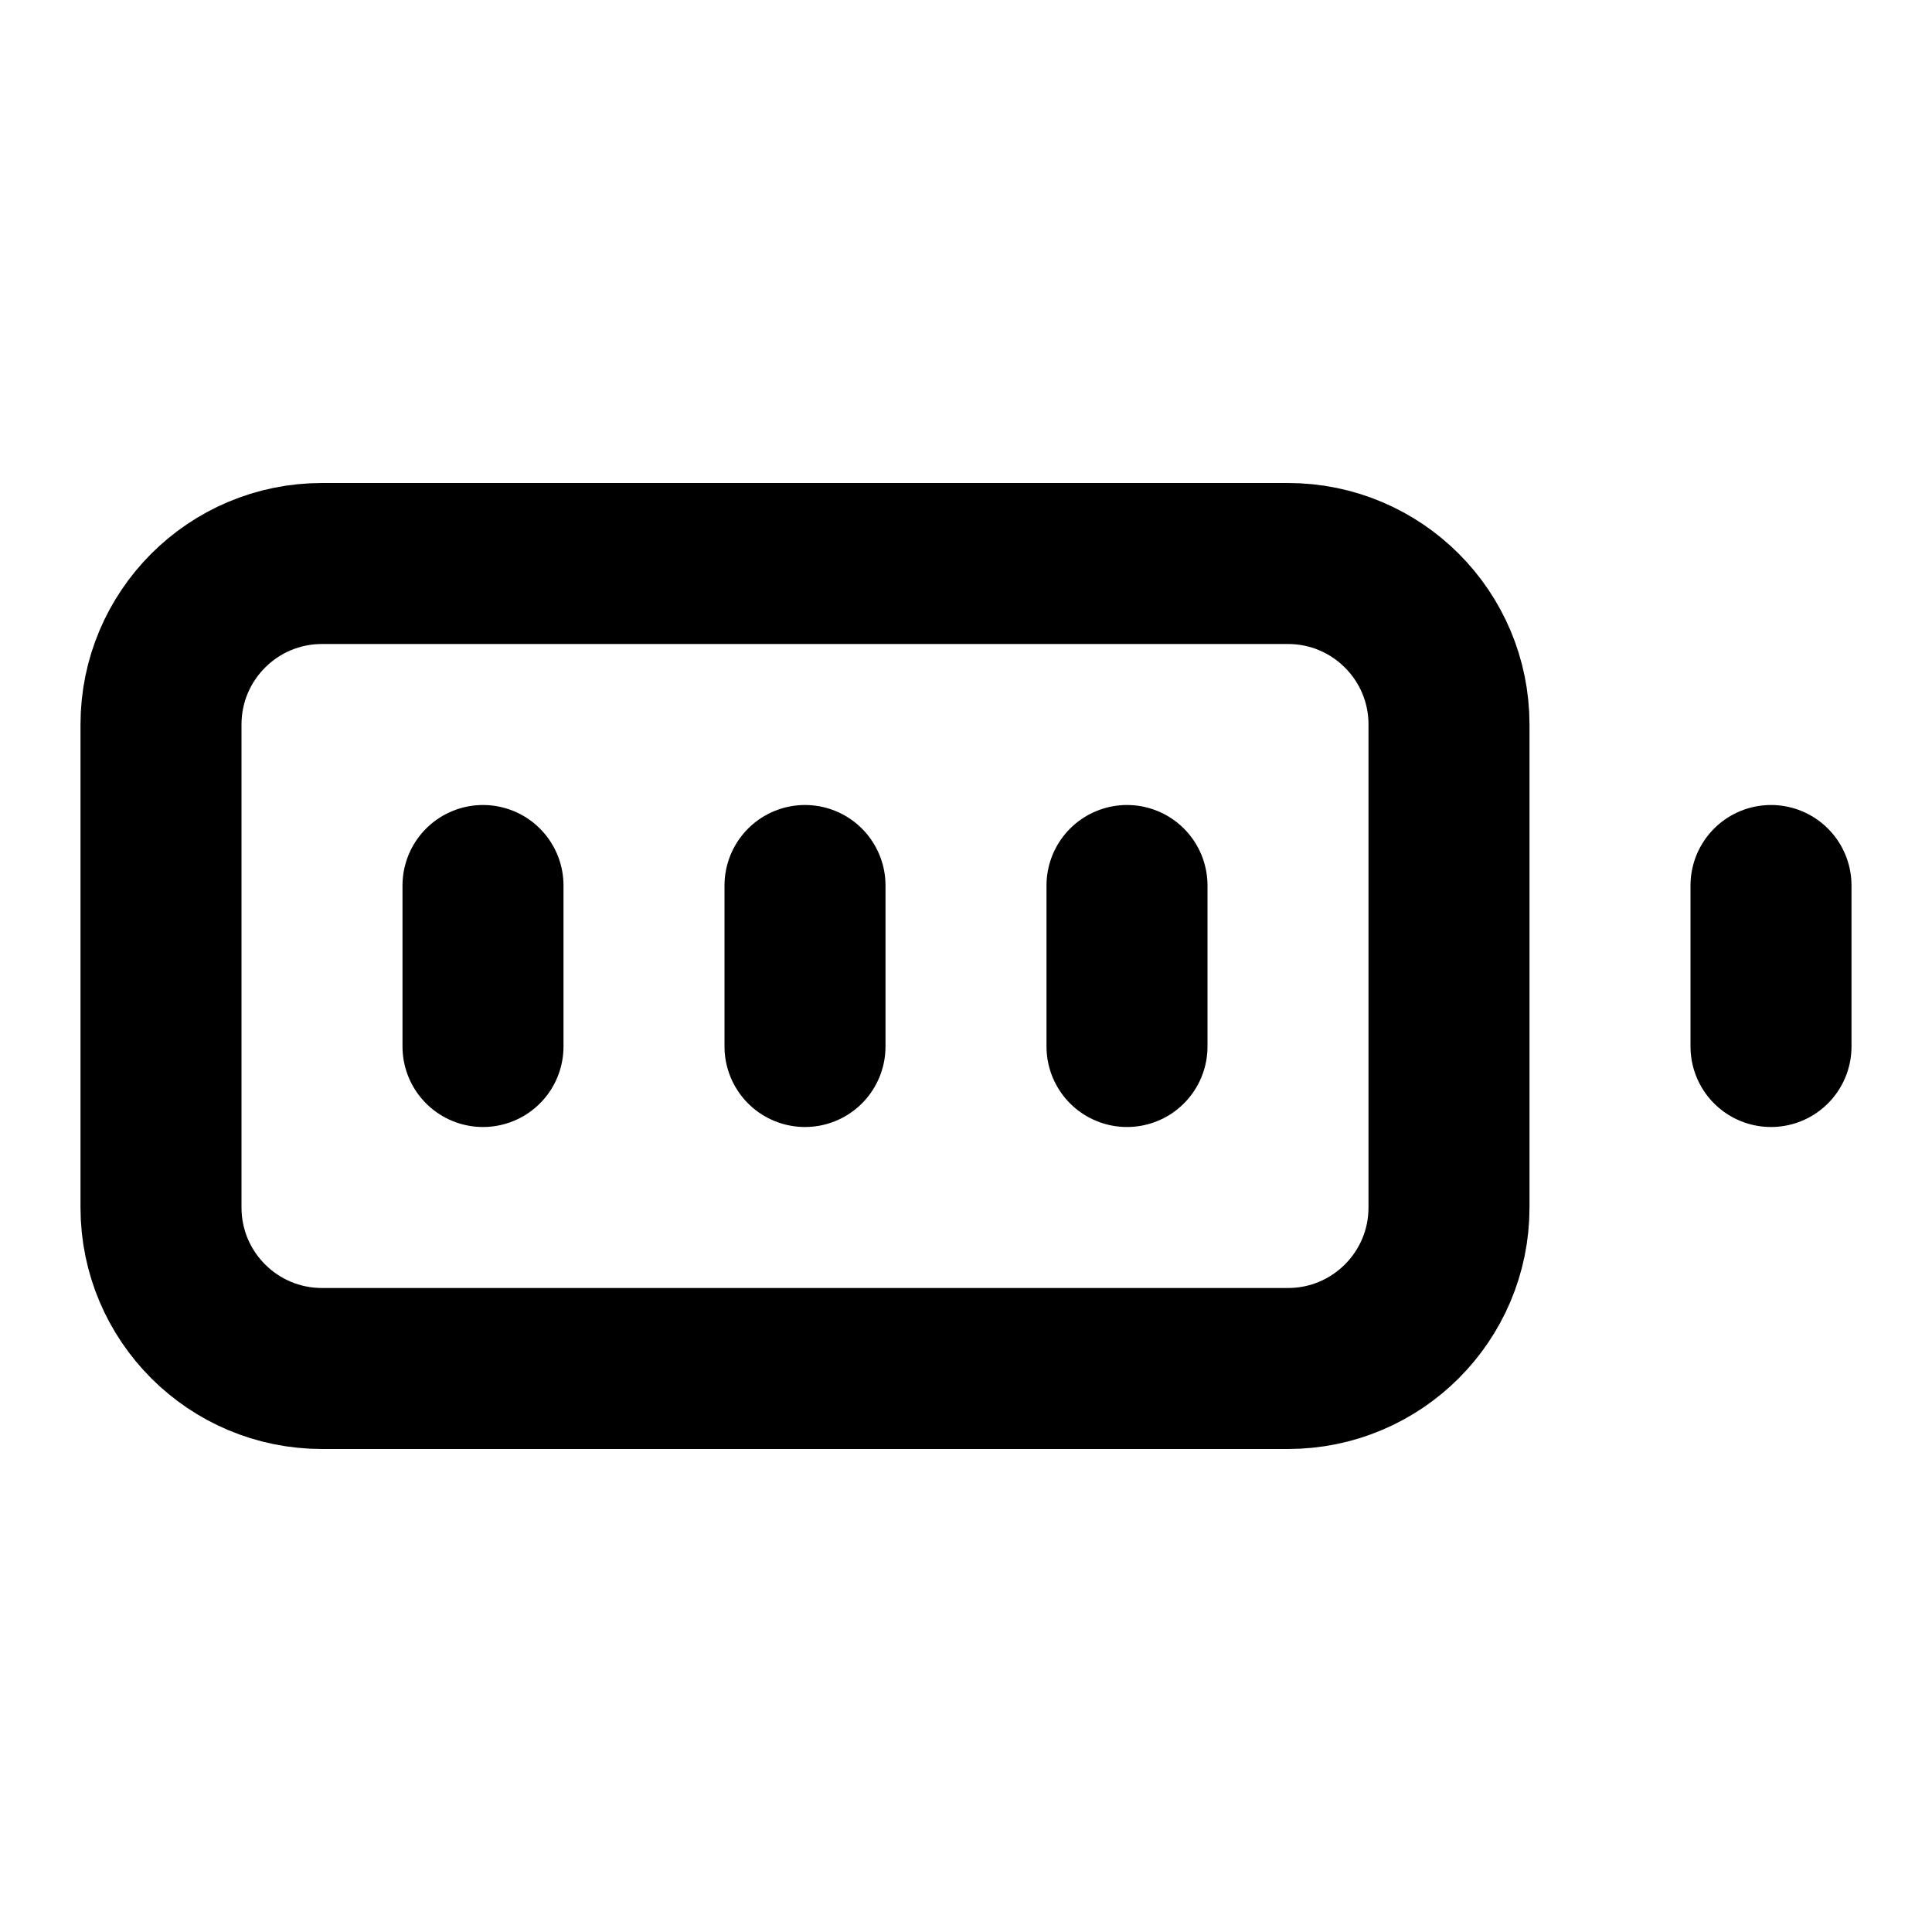
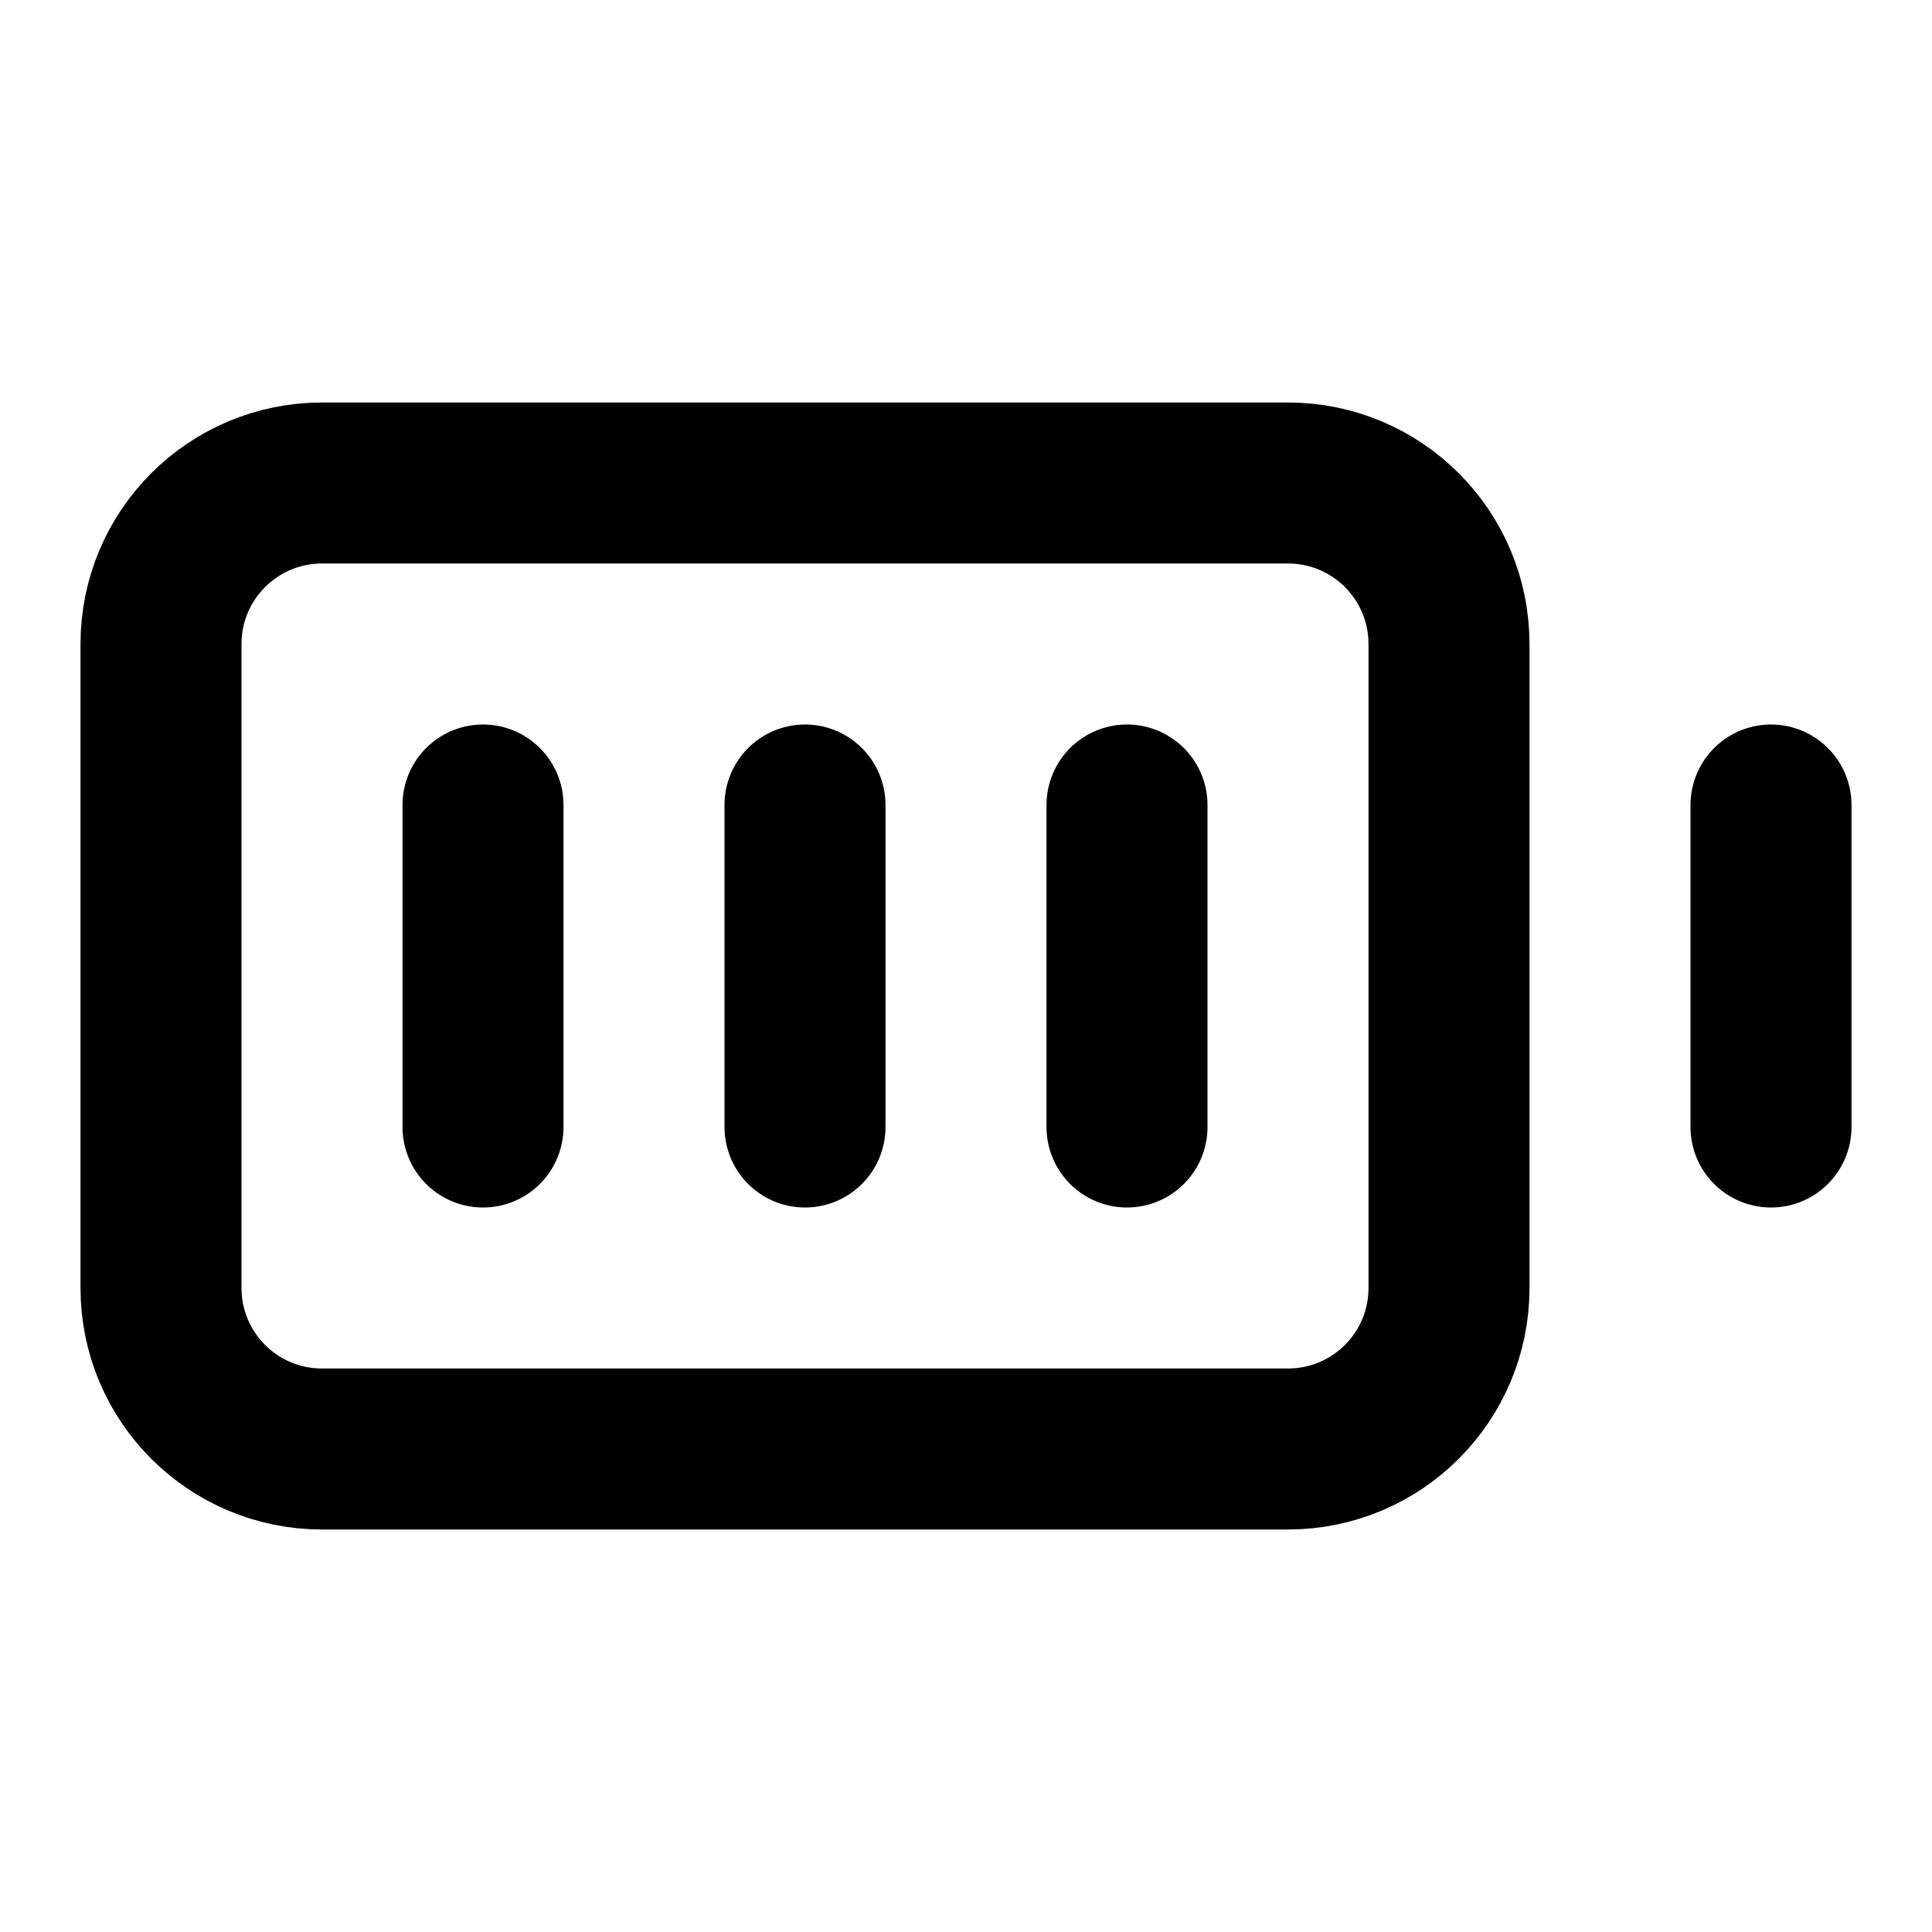
<svg xmlns="http://www.w3.org/2000/svg" width="24" height="24" viewBox="0 0 24 24" fill="none" stroke="currentColor" stroke-width="2" stroke-linecap="round" stroke-linejoin="round">
-   <rect width="16" height="10" x="2" y="7" rx="2" ry="2" />
-   <line x1="22" x2="22" y1="11" y2="13" />
-   <line x1="6" x2="6" y1="11" y2="13" />
-   <line x1="10" x2="10" y1="11" y2="13" />
-   <line x1="14" x2="14" y1="11" y2="13" />
+   <path d="M10 10v4" />
+   <path d="M14 10v4" />
+   <path d="M22 14v-4" />
+   <path d="M6 10v4" />
+   <rect x="2" y="6" width="16" height="12" rx="2" />
</svg>
